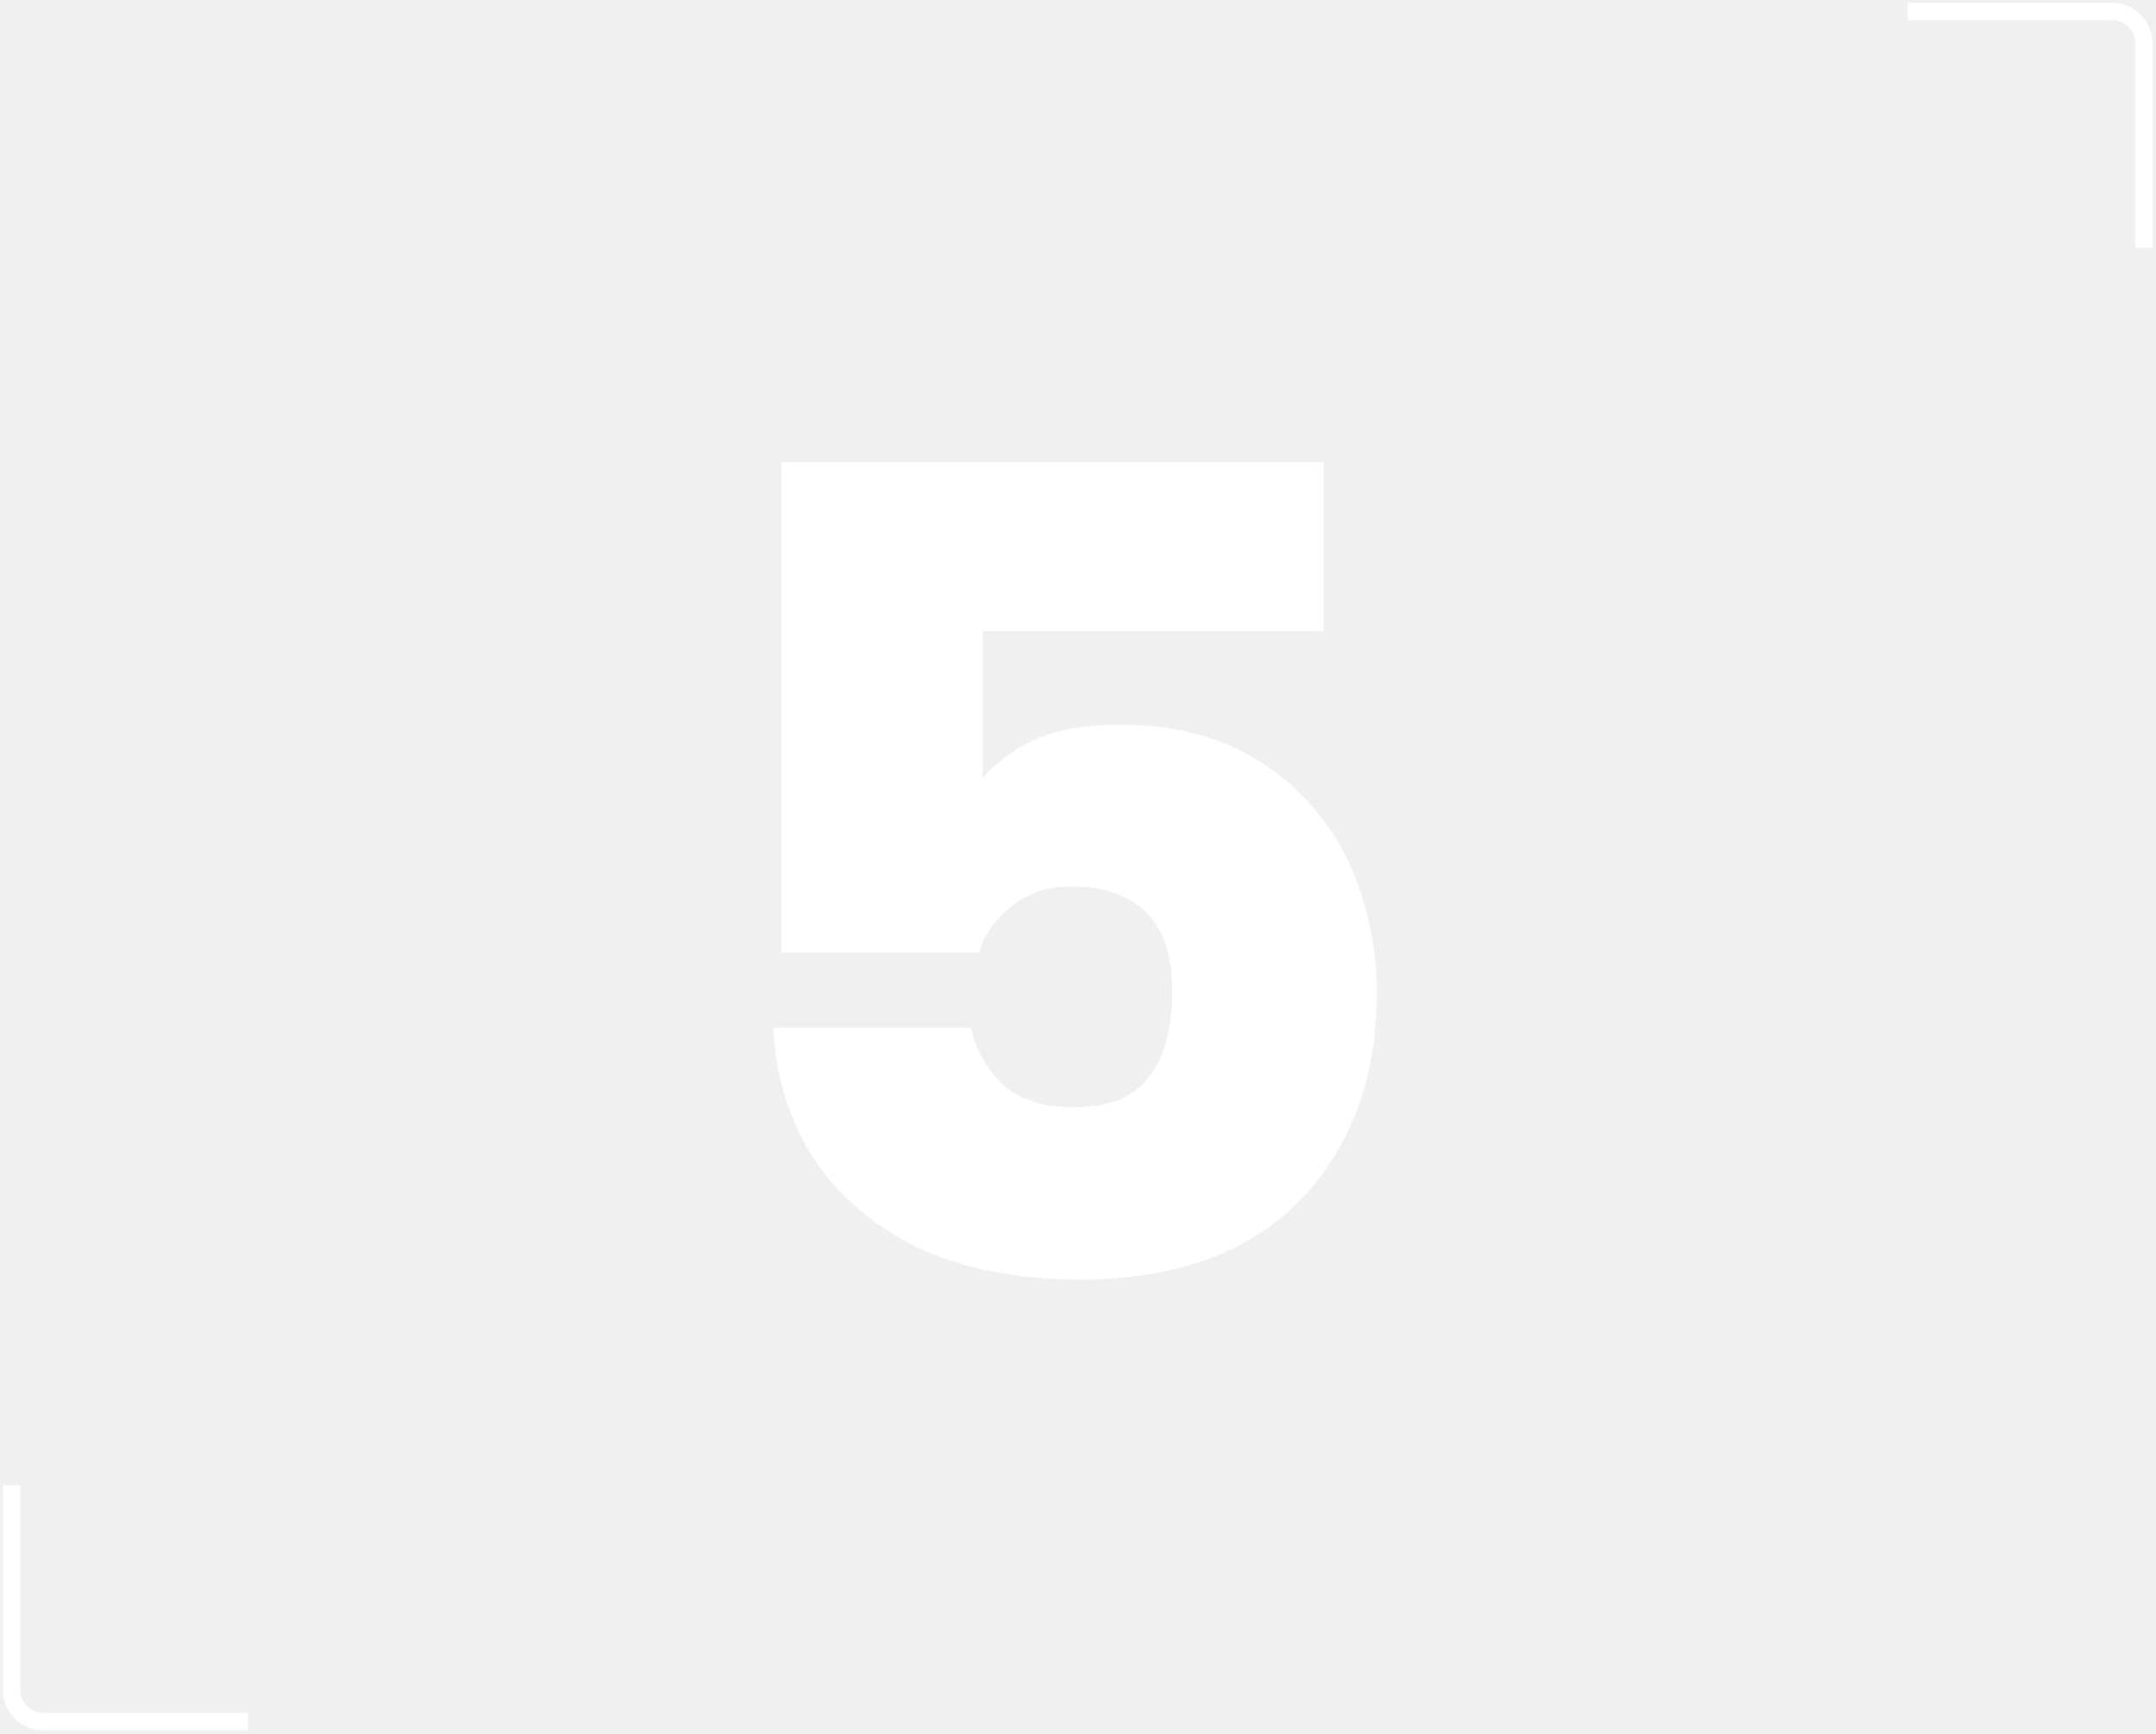
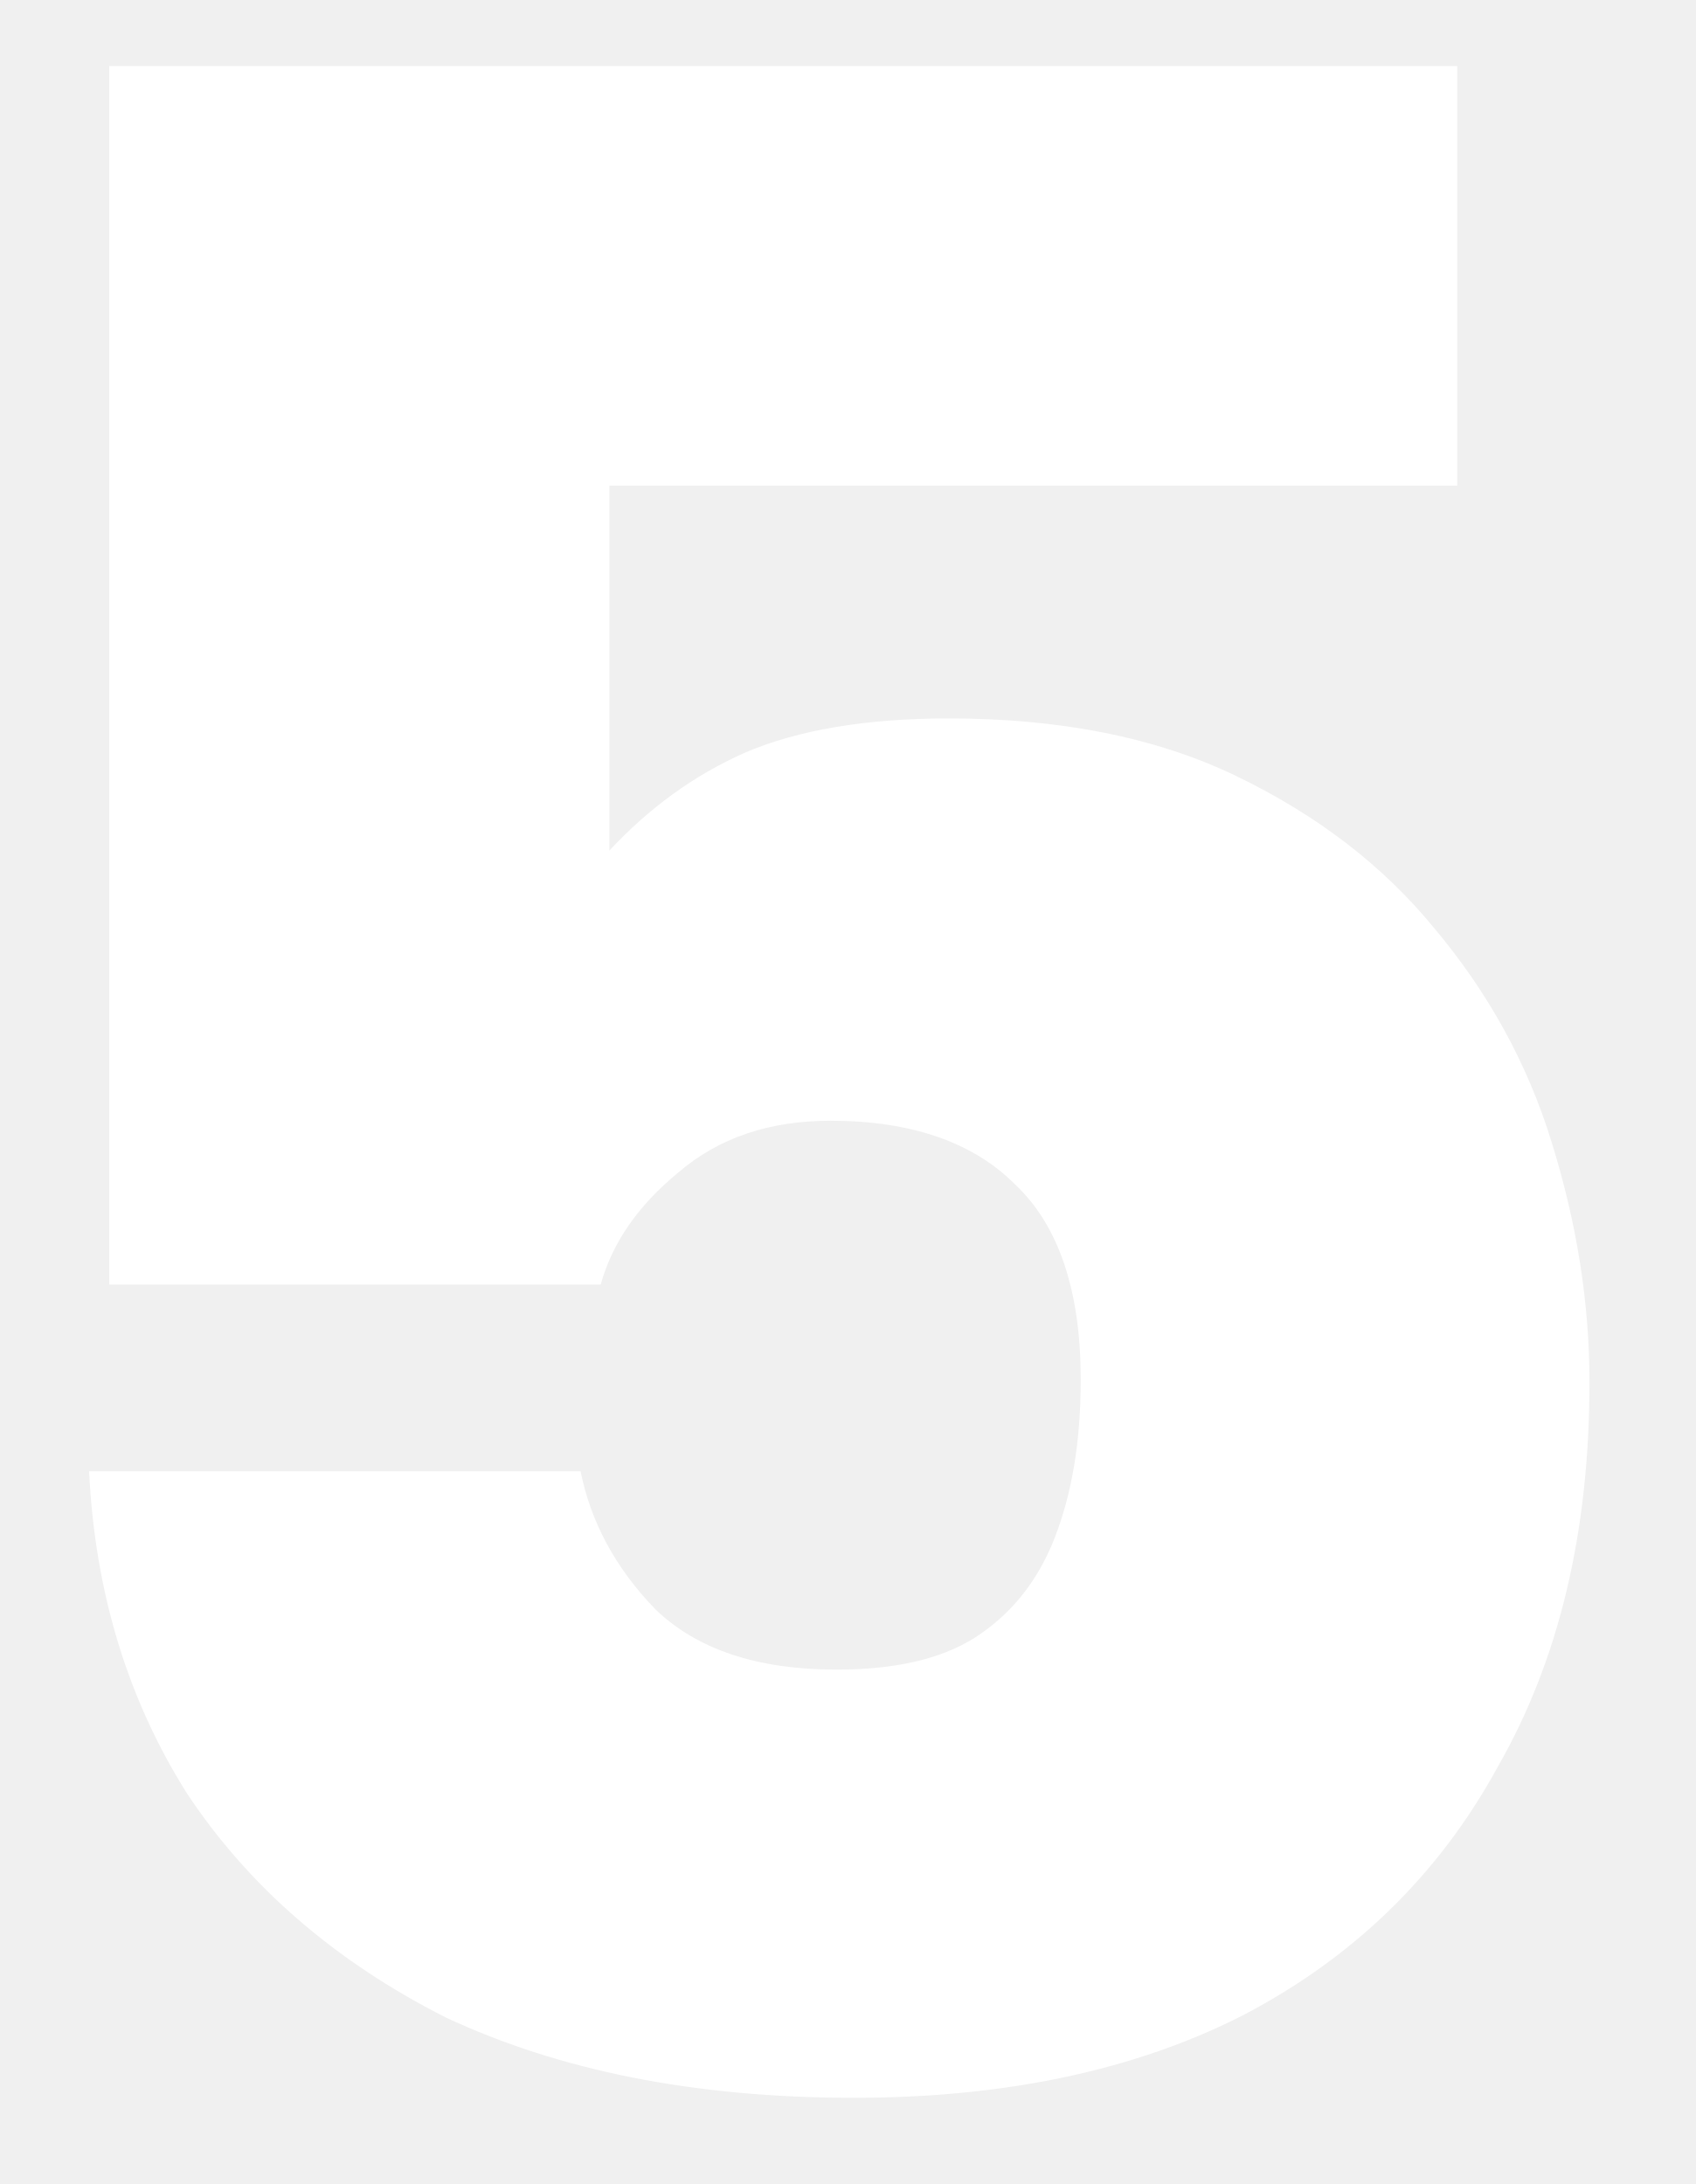
- <svg xmlns="http://www.w3.org/2000/svg" width="373" height="300" viewBox="0 0 373 300" fill="none">
-   <path d="M229 80V109.2H170V134.6C172.667 131.667 175.8 129.4 179.4 127.8C183.133 126.2 187.867 125.4 193.6 125.4C201.333 125.4 208 126.733 213.6 129.4C219.2 132.067 223.8 135.6 227.4 140C231.133 144.4 233.867 149.4 235.6 155C237.333 160.467 238.2 166 238.2 171.6C238.2 182 236.067 190.933 231.8 198.4C227.667 205.867 221.8 211.6 214.2 215.6C206.6 219.467 197.533 221.4 187 221.4C175.933 221.4 166.467 219.533 158.6 215.8C150.867 211.933 144.867 206.733 140.6 200.2C136.467 193.667 134.2 186.2 133.8 177.8H168C168.667 181.267 170.4 184.467 173.2 187.4C176.133 190.2 180.333 191.6 185.8 191.6C189.8 191.6 193 190.867 195.4 189.4C197.933 187.8 199.8 185.467 201 182.4C202.2 179.333 202.8 175.667 202.8 171.4C202.8 165.267 201.267 160.733 198.2 157.8C195.267 154.867 191 153.4 185.4 153.4C181.133 153.4 177.6 154.6 174.8 157C172 159.267 170.2 161.867 169.4 164.8H135.2V80H229Z" fill="white" />
-   <path d="M42.89 297.89L7.48 297.89C6.027 297.89 4.633 297.313 3.605 296.285C2.577 295.257 2 293.863 2 292.41L2 257" stroke="white" stroke-width="3" stroke-miterlimit="10" />
-   <path d="M330 2L365.41 2C366.129 1.999 366.842 2.139 367.506 2.414C368.171 2.688 368.775 3.091 369.284 3.599C369.793 4.107 370.197 4.71 370.473 5.374C370.748 6.039 370.89 6.751 370.89 7.47L370.89 42.89" stroke="white" stroke-width="3" stroke-miterlimit="10" />
+ <svg xmlns="http://www.w3.org/2000/svg" version="1.1" id="Capa_1" x="0px" y="0px" viewBox="0 0 118 152" style="enable-background:new 0 0 118 152;" xml:space="preserve">
+   <style type="text/css">
+ 	.st0{fill:#FFFFFF;}
+ </style>
+   <path class="st0" d="M101.4,4.6v29.2h-59v25.4c2.7-2.9,5.8-5.2,9.4-6.8C55.5,50.8,60.3,50,66,50c7.7,0,14.4,1.3,20,4  c5.6,2.7,10.2,6.2,13.8,10.6c3.7,4.4,6.5,9.4,8.2,15c1.7,5.5,2.6,11,2.6,16.6c0,10.4-2.1,19.3-6.4,26.8c-4.1,7.5-10,13.2-17.6,17.2  c-7.6,3.9-16.7,5.8-27.2,5.8c-11.1,0-20.5-1.9-28.4-5.6c-7.7-3.9-13.7-9.1-18-15.6c-4.1-6.5-6.4-14-6.8-22.4h34.2  c0.7,3.5,2.4,6.7,5.2,9.6c2.9,2.8,7.1,4.2,12.6,4.2c4,0,7.2-0.7,9.6-2.2c2.5-1.6,4.4-3.9,5.6-7s1.8-6.7,1.8-11  c0-6.1-1.5-10.7-4.6-13.6c-2.9-2.9-7.2-4.4-12.8-4.4c-4.3,0-7.8,1.2-10.6,3.6c-2.8,2.3-4.6,4.9-5.4,7.8H7.6V4.6H101.4z" />
</svg>
